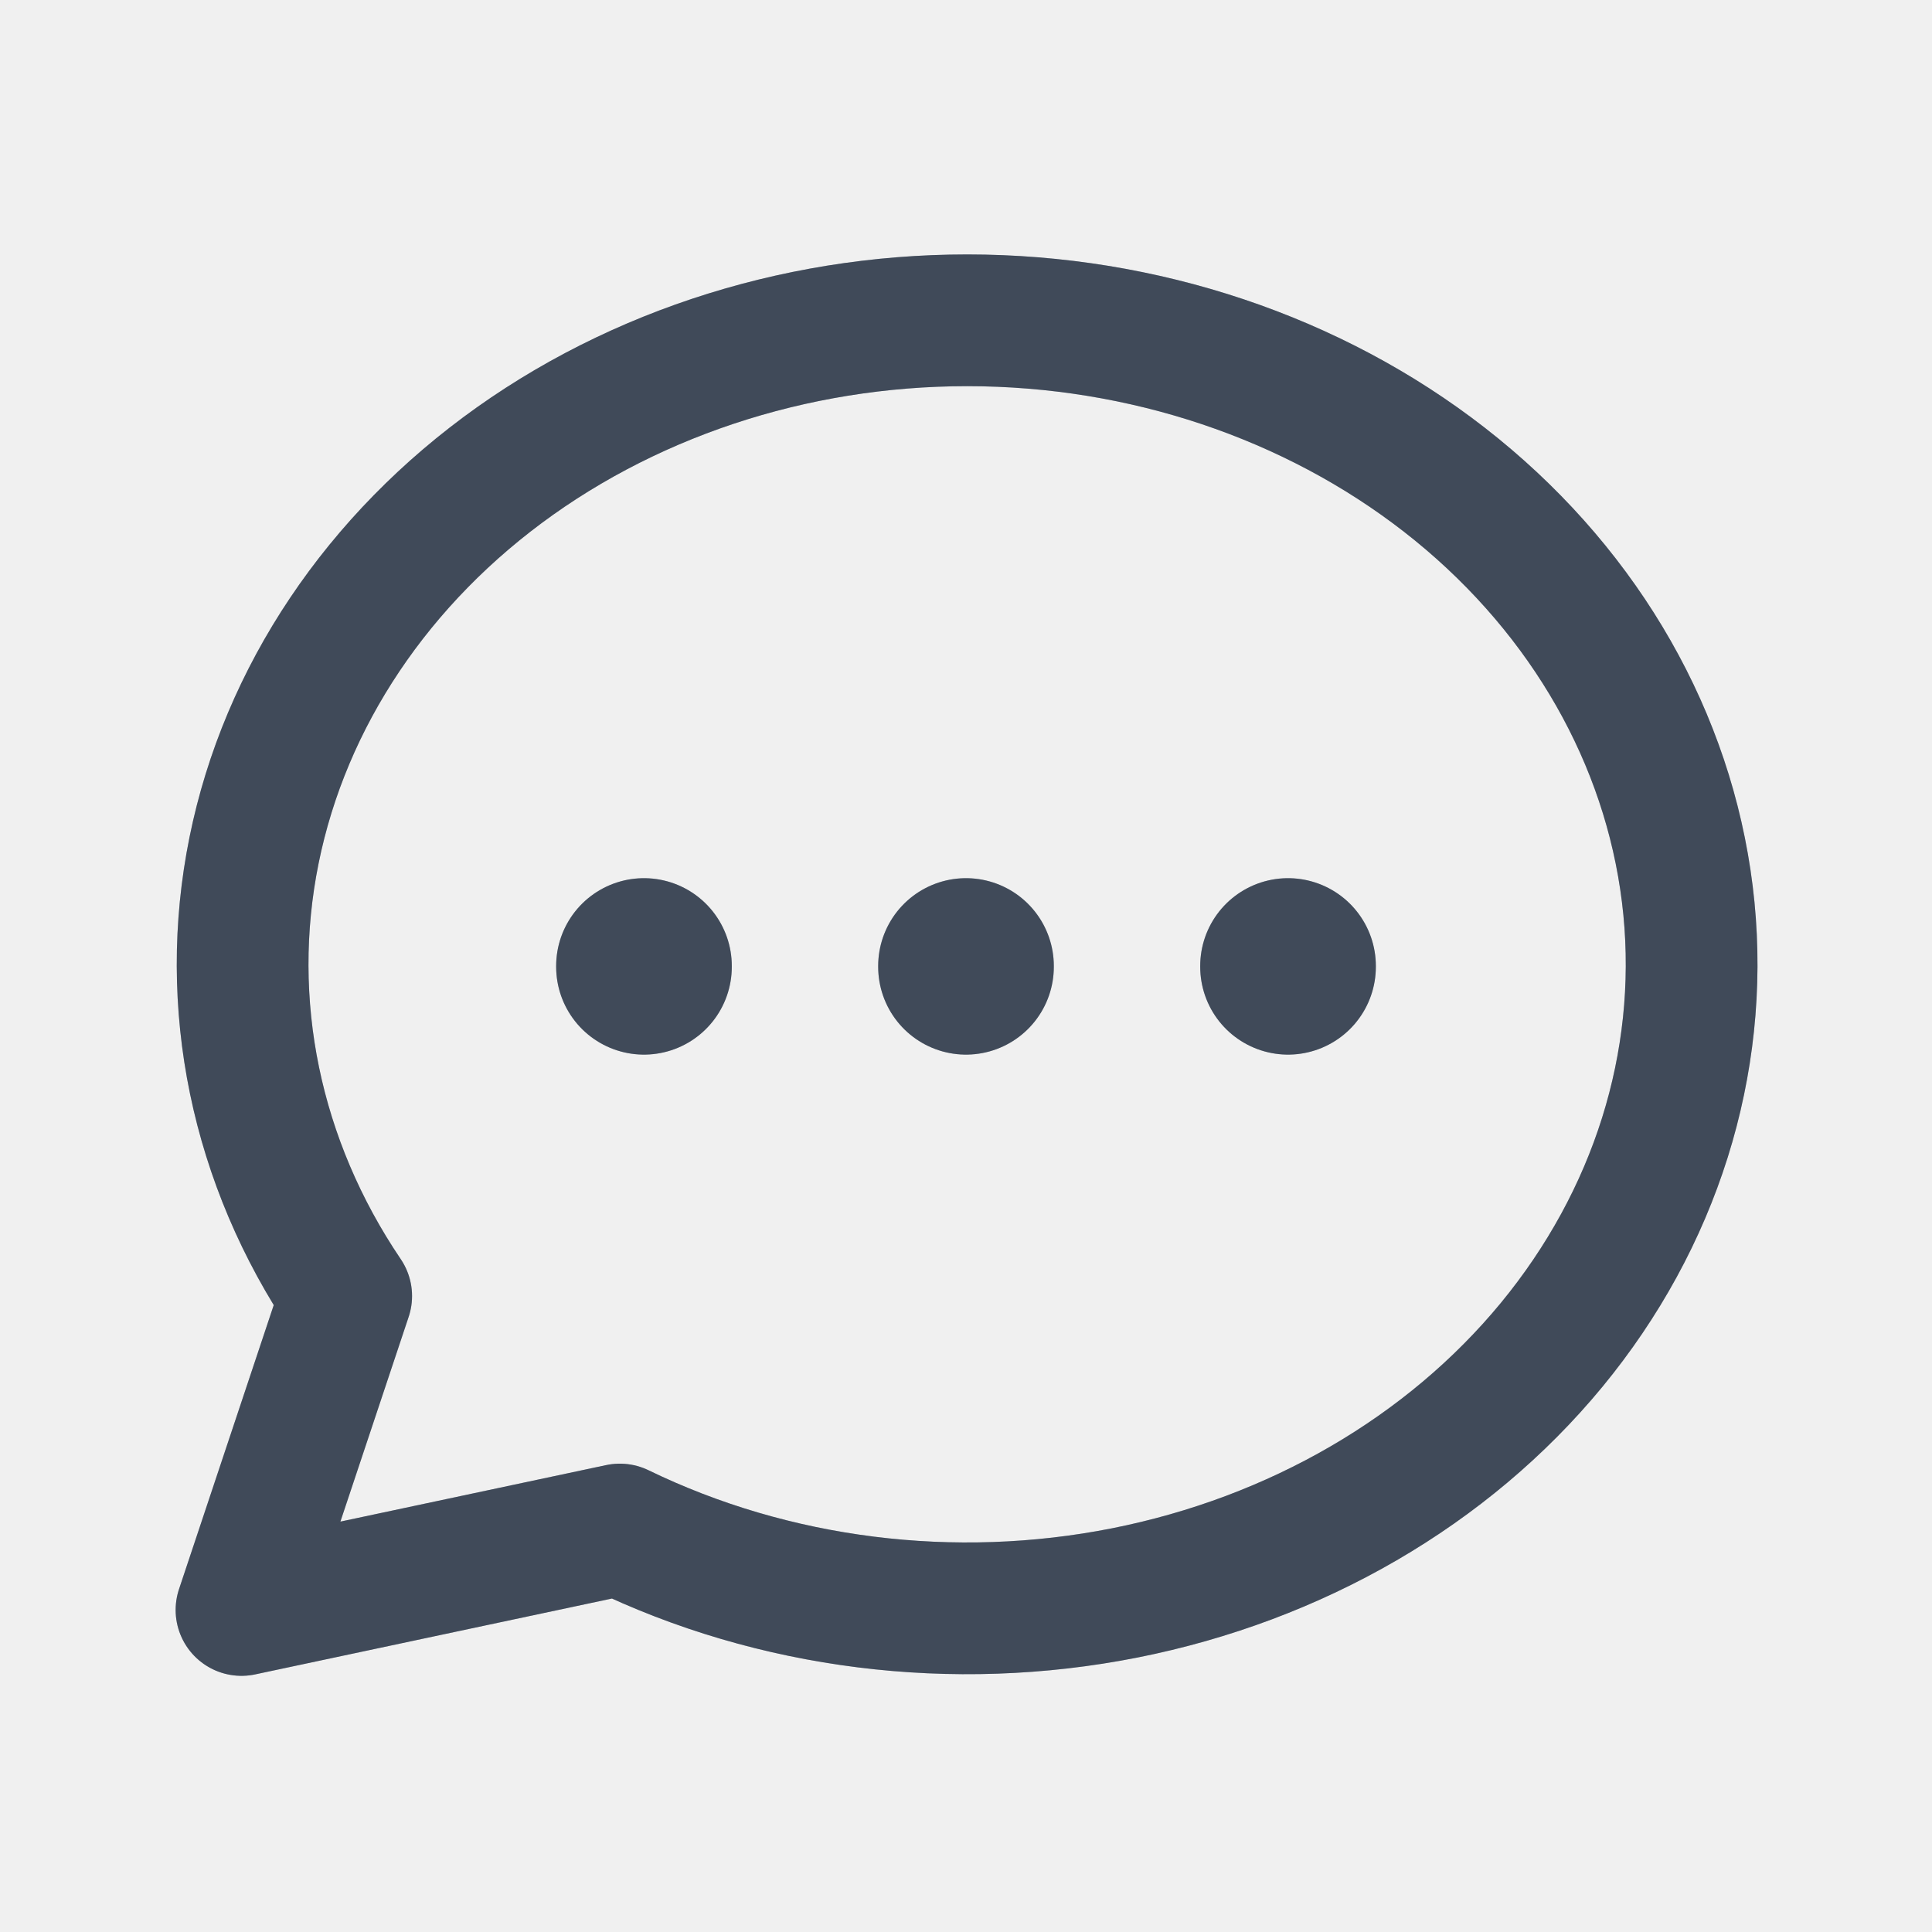
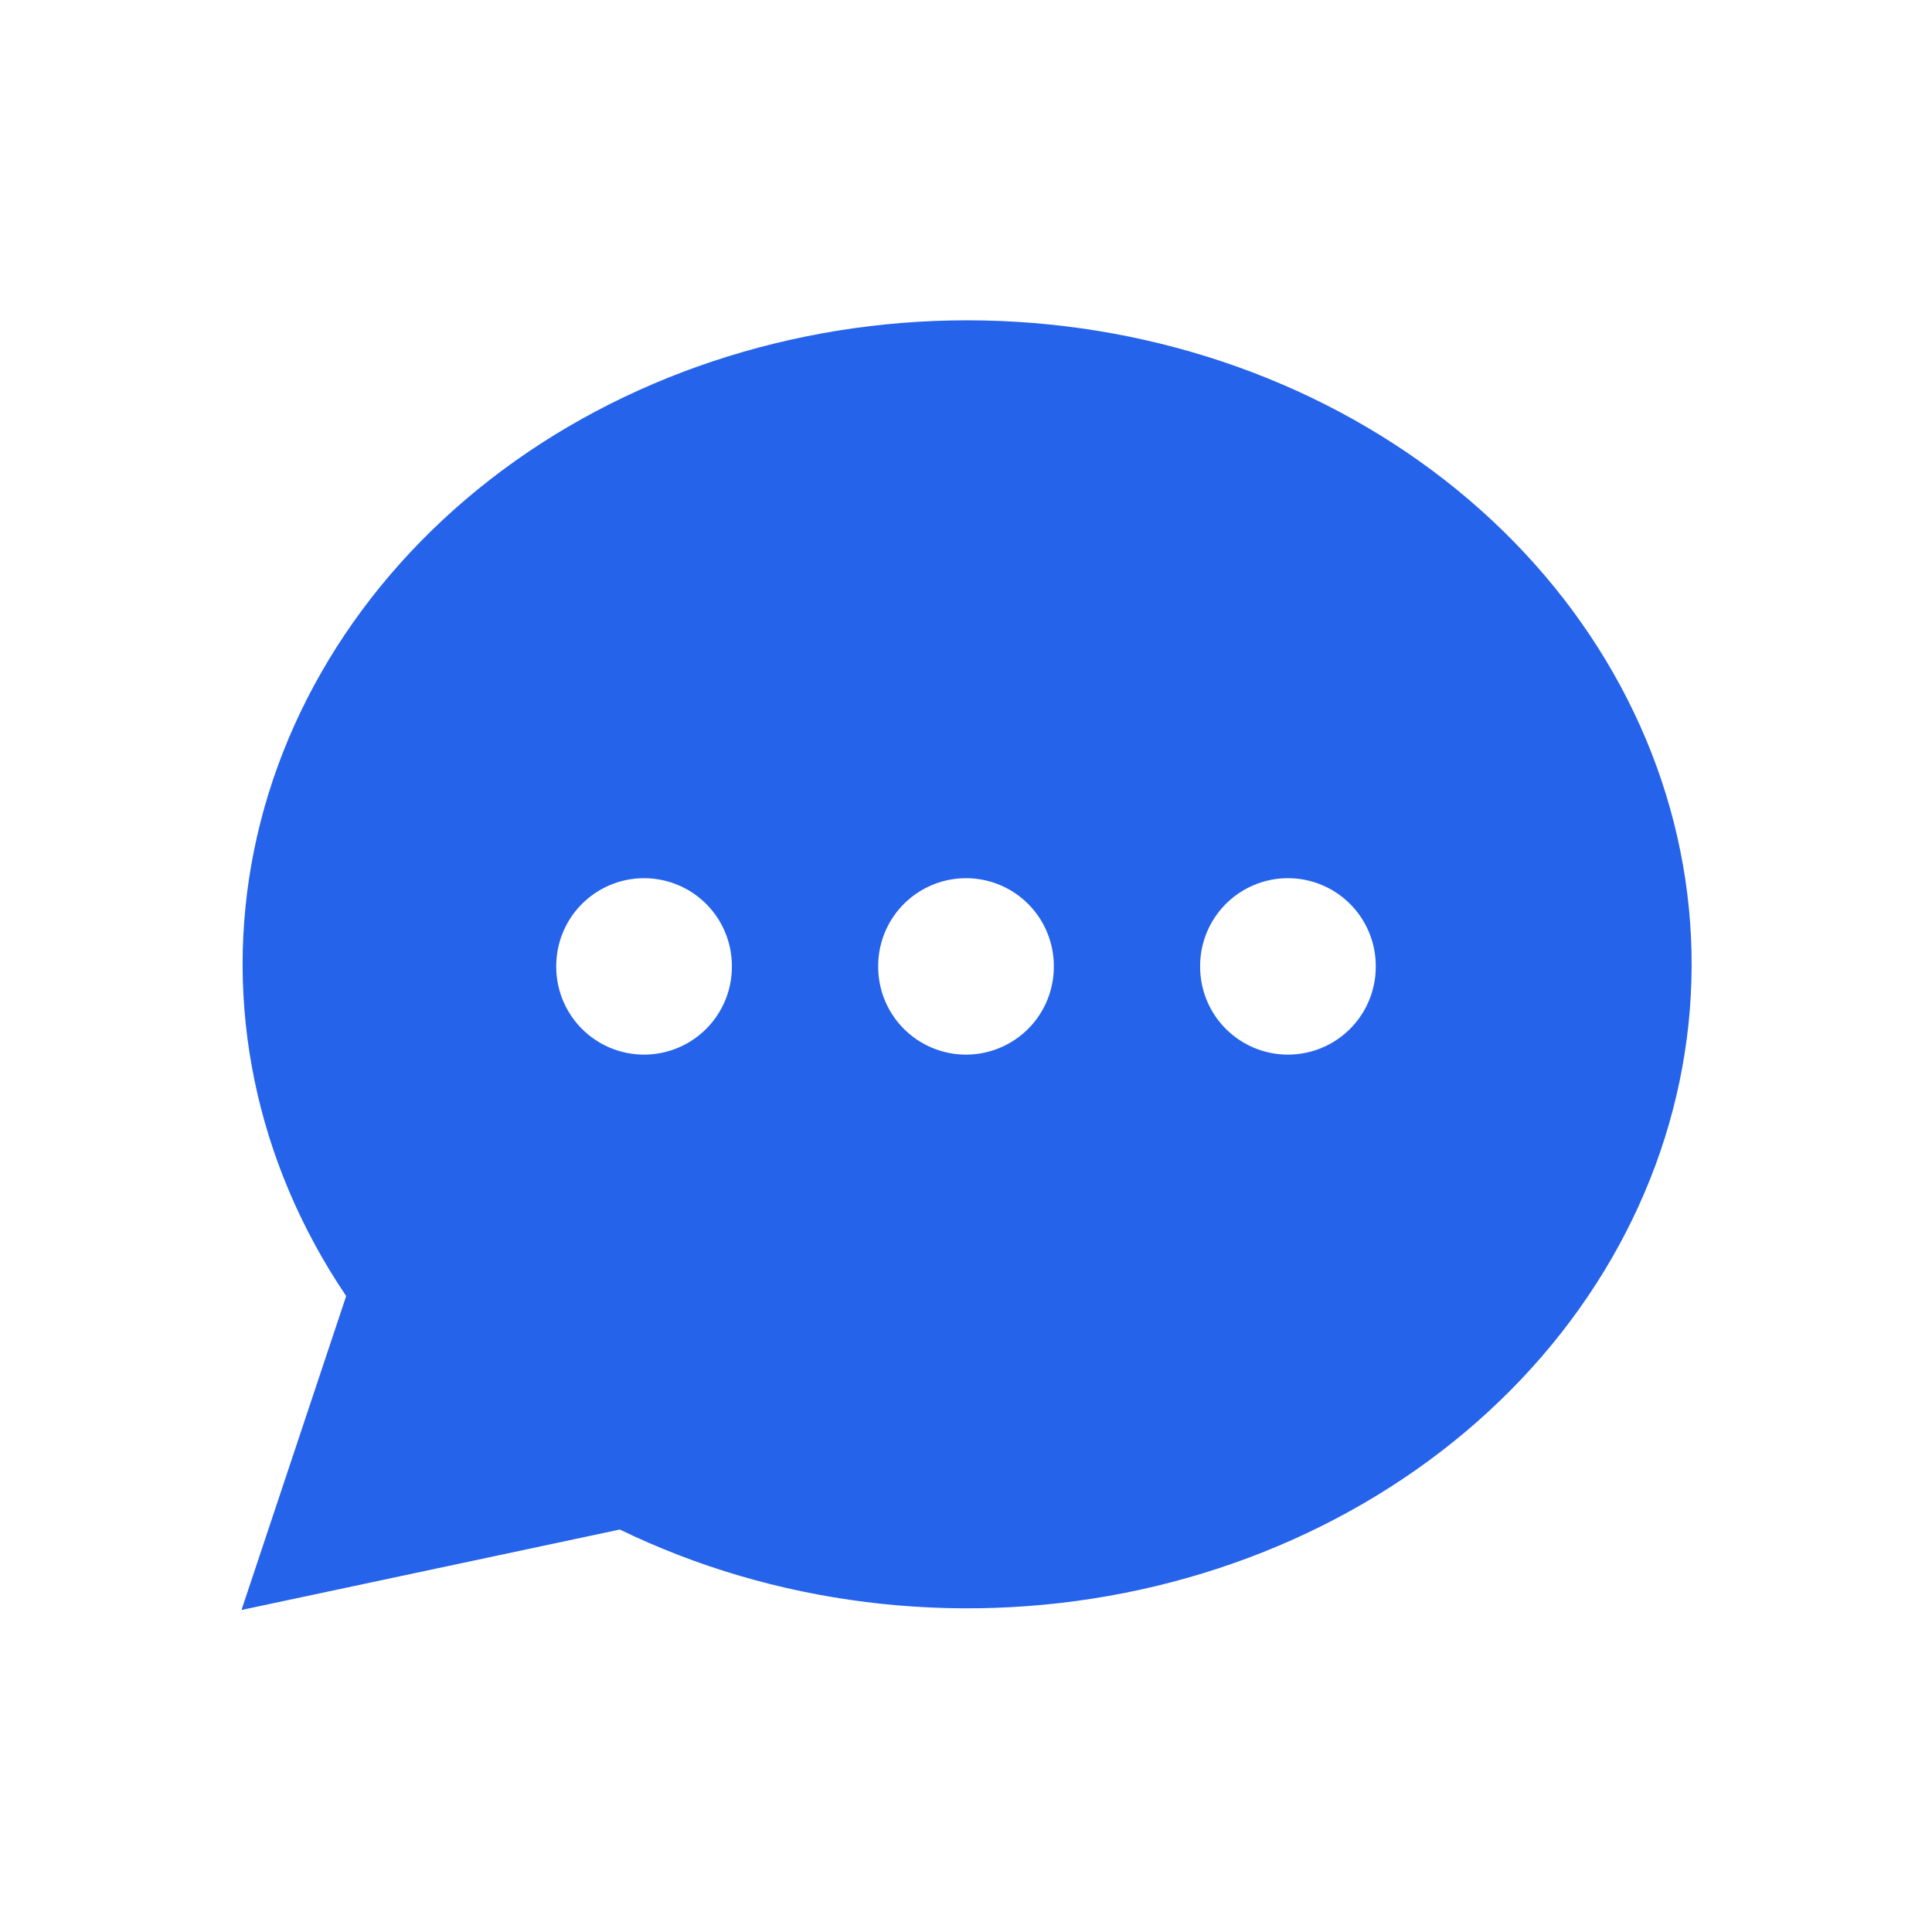
<svg xmlns="http://www.w3.org/2000/svg" width="22" height="22" viewBox="0 0 22 22" fill="none">
-   <path d="M2.75 18.333L3.942 14.758C2.912 13.235 2.539 11.431 2.893 9.682C3.247 7.933 4.304 6.358 5.866 5.249C7.429 4.141 9.391 3.574 11.389 3.655C13.386 3.736 15.282 4.459 16.725 5.689C18.168 6.92 19.058 8.574 19.232 10.345C19.405 12.115 18.849 13.881 17.668 15.315C16.486 16.749 14.759 17.752 12.807 18.139C10.856 18.525 8.813 18.269 7.058 17.417L2.75 18.333Z" stroke="#64748B" stroke-width="1.5" stroke-linecap="round" stroke-linejoin="round" />
-   <path d="M2.75 18.333L3.942 14.758C2.912 13.235 2.539 11.431 2.893 9.682C3.247 7.933 4.304 6.358 5.866 5.249C7.429 4.141 9.391 3.574 11.389 3.655C13.386 3.736 15.282 4.459 16.725 5.689C18.168 6.92 19.058 8.574 19.232 10.345C19.405 12.115 18.849 13.881 17.668 15.315C16.486 16.749 14.759 17.752 12.807 18.139C10.856 18.525 8.813 18.269 7.058 17.417L2.75 18.333Z" stroke="black" stroke-opacity="0.2" stroke-width="1.5" stroke-linecap="round" stroke-linejoin="round" />
-   <path d="M2.75 18.333L3.942 14.758C2.912 13.235 2.539 11.431 2.893 9.682C3.247 7.933 4.304 6.358 5.866 5.249C7.429 4.141 9.391 3.574 11.389 3.655C13.386 3.736 15.282 4.459 16.725 5.689C18.168 6.92 19.058 8.574 19.232 10.345C19.405 12.115 18.849 13.881 17.668 15.315C16.486 16.749 14.759 17.752 12.807 18.139C10.856 18.525 8.813 18.269 7.058 17.417L2.75 18.333Z" stroke="black" stroke-opacity="0.2" stroke-width="1.5" stroke-linecap="round" stroke-linejoin="round" />
-   <path d="M11 11V11.009" stroke="#64748B" stroke-width="2" stroke-linecap="round" stroke-linejoin="round" />
-   <path d="M11 11V11.009" stroke="black" stroke-opacity="0.2" stroke-width="2" stroke-linecap="round" stroke-linejoin="round" />
-   <path d="M11 11V11.009" stroke="black" stroke-opacity="0.2" stroke-width="2" stroke-linecap="round" stroke-linejoin="round" />
-   <path d="M7.333 11V11.009" stroke="#64748B" stroke-width="2" stroke-linecap="round" stroke-linejoin="round" />
-   <path d="M7.333 11V11.009" stroke="black" stroke-opacity="0.2" stroke-width="2" stroke-linecap="round" stroke-linejoin="round" />
-   <path d="M7.333 11V11.009" stroke="black" stroke-opacity="0.2" stroke-width="2" stroke-linecap="round" stroke-linejoin="round" />
-   <path d="M14.667 11V11.009" stroke="#64748B" stroke-width="2" stroke-linecap="round" stroke-linejoin="round" />
-   <path d="M14.667 11V11.009" stroke="black" stroke-opacity="0.2" stroke-width="2" stroke-linecap="round" stroke-linejoin="round" />
-   <path d="M14.667 11V11.009" stroke="black" stroke-opacity="0.2" stroke-width="2" stroke-linecap="round" stroke-linejoin="round" />
+   <rect width="22" height="22" fill="white" />
+   <path d="M2.75 18.333L3.942 14.758C2.912 13.235 2.539 11.431 2.893 9.682C3.247 7.933 4.304 6.358 5.866 5.249C7.429 4.141 9.391 3.574 11.389 3.655C13.386 3.736 15.282 4.459 16.725 5.689C18.168 6.92 19.058 8.574 19.232 10.345C19.405 12.115 18.849 13.881 17.668 15.315C16.486 16.749 14.759 17.752 12.807 18.139C10.856 18.525 8.813 18.269 7.058 17.417L2.75 18.333Z" fill="#2563EB" />
+   <path d="M11 11V11.009V11Z" fill="#2563EB" />
+   <path d="M11 11V11.009" stroke="white" stroke-width="2" stroke-linecap="round" stroke-linejoin="round" />
+   <path d="M7.334 11V11.009V11Z" fill="#2563EB" />
+   <path d="M7.334 11V11.009" stroke="white" stroke-width="2" stroke-linecap="round" stroke-linejoin="round" />
+   <path d="M14.666 11V11.009V11Z" fill="#2563EB" />
+   <path d="M14.666 11V11.009" stroke="white" stroke-width="2" stroke-linecap="round" stroke-linejoin="round" />
</svg>
